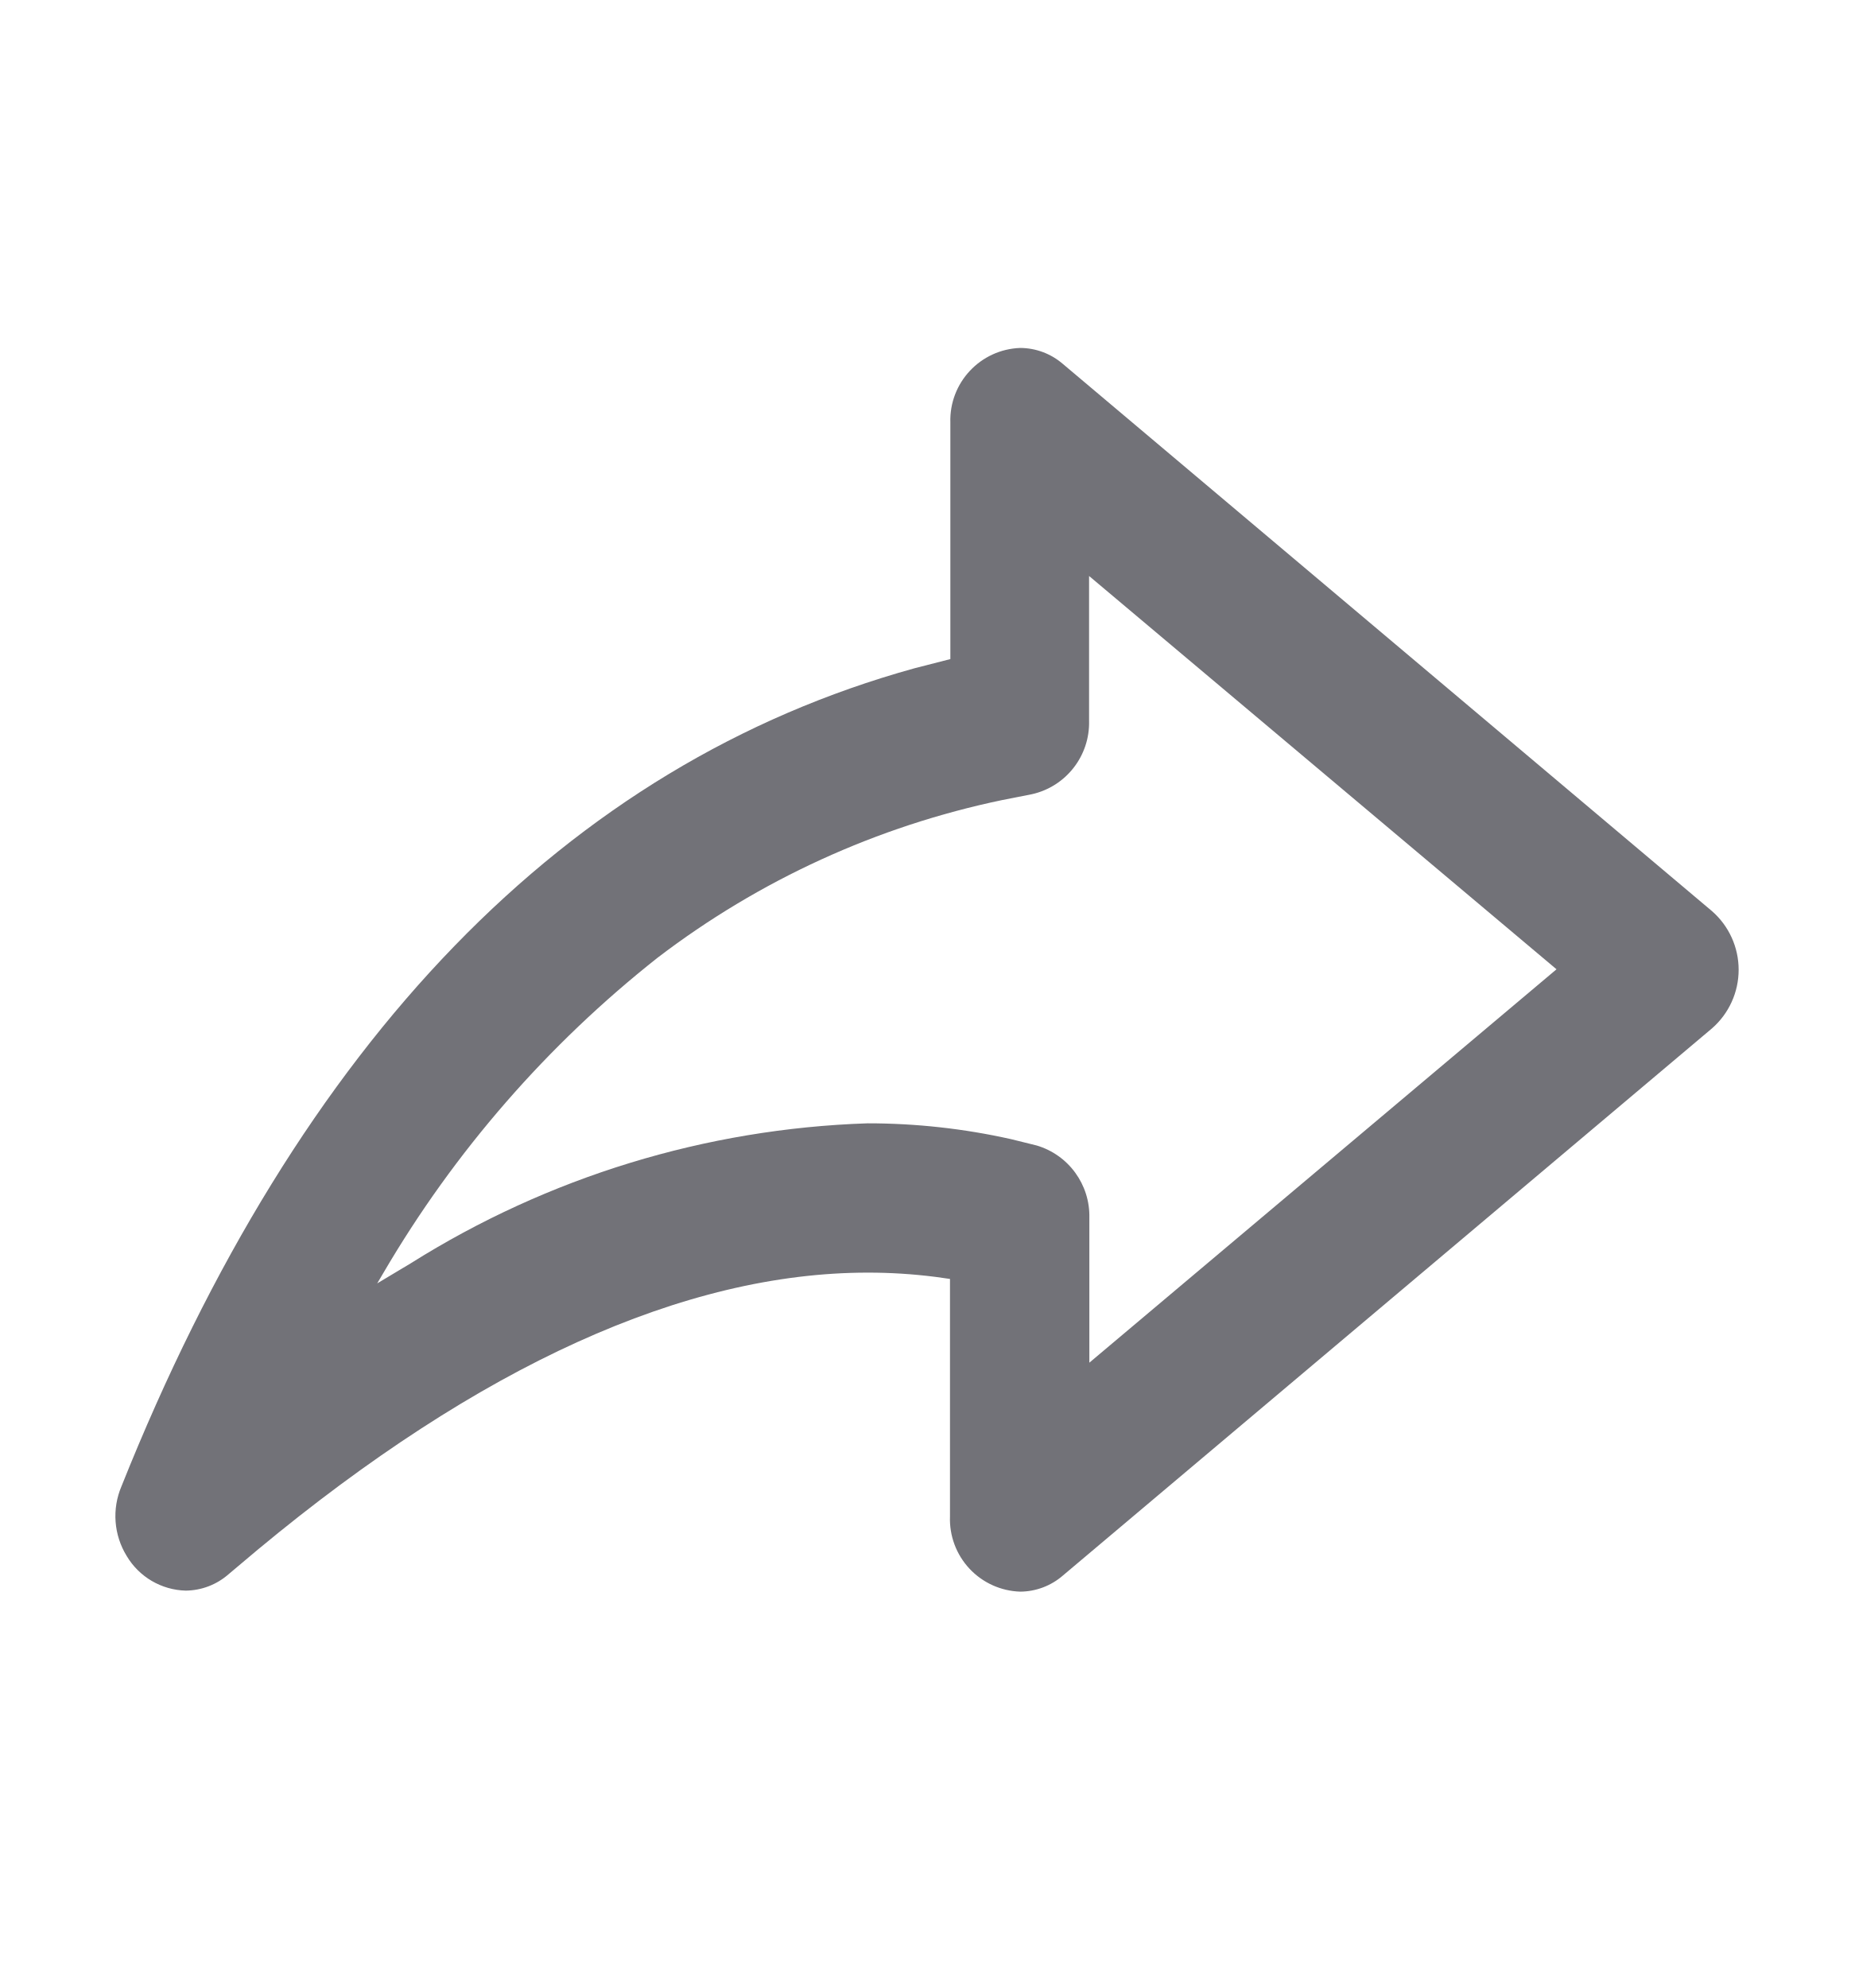
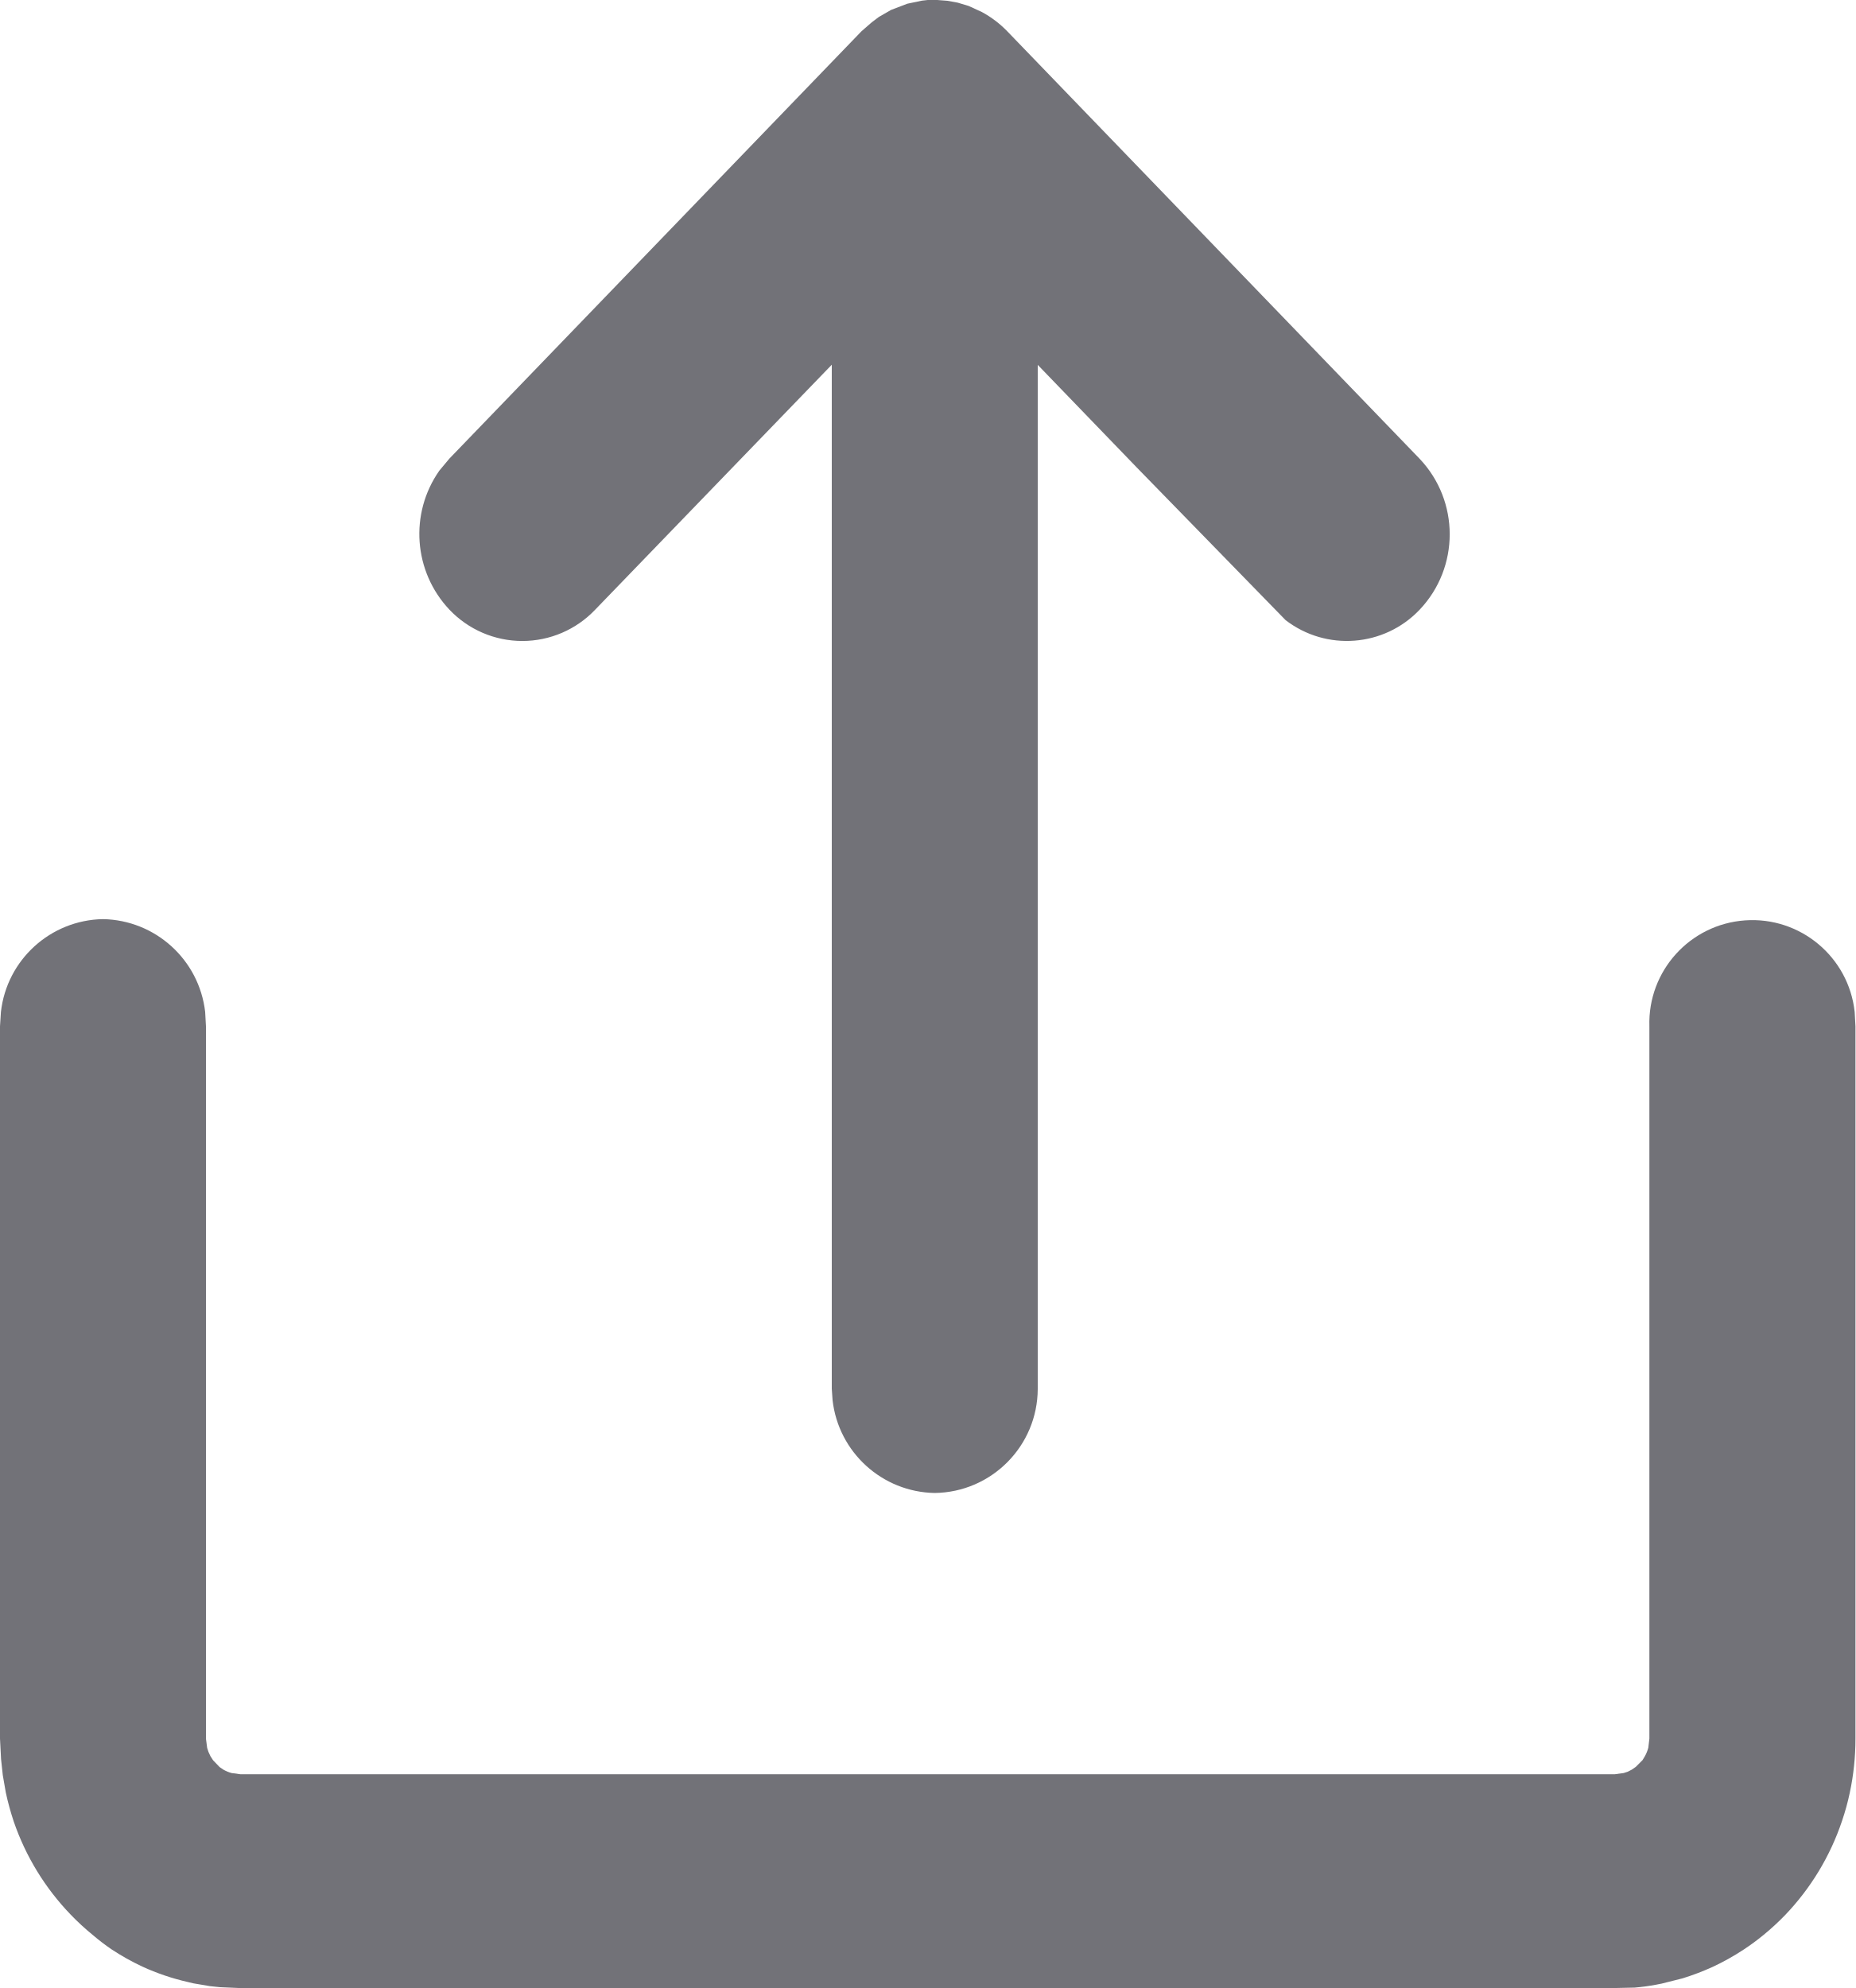
- <svg xmlns="http://www.w3.org/2000/svg" id="Icon_Heart" data-name="Icon/Heart" width="20" height="21.437" viewBox="0 0 20 21.437">
-   <path id="Share" d="M.758,13.4a.763.763,0,0,1-.637-.374.82.82,0,0,1-.056-.751c1.924-4.813,4.8-7.781,8.549-8.82l.39-.1V.805A.781.781,0,0,1,9.758,0a.709.709,0,0,1,.46.173l7,5.9a.839.839,0,0,1,0,1.264l-7,5.9a.709.709,0,0,1-.46.174A.782.782,0,0,1,9,12.6V10.039l-.164-.023a5.742,5.742,0,0,0-.723-.045c-1.971,0-4.184,1-6.578,2.987l-.316.266A.711.711,0,0,1,.758,13.4ZM8.111,8.361h0a7.06,7.06,0,0,1,1.549.171l.275.068a.794.794,0,0,1,.568.779v1.563L15.541,6.7,10.5,2.459V4.021a.79.79,0,0,1-.616.791l-.32.063a9.23,9.23,0,0,0-3.717,1.7A12.148,12.148,0,0,0,2.892,9.97l-.069.117.364-.218A9.864,9.864,0,0,1,8.111,8.361Z" transform="translate(1.245 3.752)" fill="#727278" />
+ <svg xmlns="http://www.w3.org/2000/svg" width="14" height="15" viewBox="0 0 14 15">
+   <g id="Icon_Comments" data-name="Icon/Comments" transform="translate(0 0)">
+     <path id="Share" d="M12.194,15H1.8l-.139-.006-.077-.008-.124-.021-.042-.01a1.752,1.752,0,0,1-.345-.117,1.833,1.833,0,0,1-.232-.13A1.673,1.673,0,0,1,.7,14.6a1.871,1.871,0,0,1-.168-.155,1.9,1.9,0,0,1-.428-.7,2.048,2.048,0,0,1-.06-.219l-.023-.132-.013-.121L0,13.118V7.744l.007-.109a.789.789,0,0,1,.77-.7.791.791,0,0,1,.771.7l.006.109v5.375l.009.069.01.031.015.032.02.031.049.051.026.018a.268.268,0,0,0,.064.027l.066.009H12.185l.066-.009.031-.01.031-.016.03-.021.05-.05.017-.028a.28.28,0,0,0,.027-.066l.008-.069V7.744a.777.777,0,0,1,1.549-.109L14,7.744v5.375a1.954,1.954,0,0,1-.043.408,1.828,1.828,0,0,1-.058.211,1.9,1.9,0,0,1-.431.713,1.926,1.926,0,0,1-.162.149,1.77,1.77,0,0,1-.151.111,1.841,1.841,0,0,1-.233.13,1.956,1.956,0,0,1-.226.086l-.159.04-.041.008a1.632,1.632,0,0,1-.162.022ZM7.052,11.265a.79.79,0,0,1-.77-.7l-.006-.086,0-7.727L4.491,4.6a.758.758,0,0,1-1.1,0,.832.832,0,0,1-.076-1.049l.076-.091L6.5.236,6.578.168,6.631.128,6.723.075,6.846.028l.11-.023L7,0l.072,0,.077.006L7.226.02l.083.025.1.046A.786.786,0,0,1,7.6.236l3.111,3.225a.828.828,0,0,1,0,1.14A.758.758,0,0,1,9.7,4.679L8.576,3.526,7.83,2.753v7.727A.788.788,0,0,1,7.052,11.265Z" fill="#727278" />
+   </g>
</svg>
